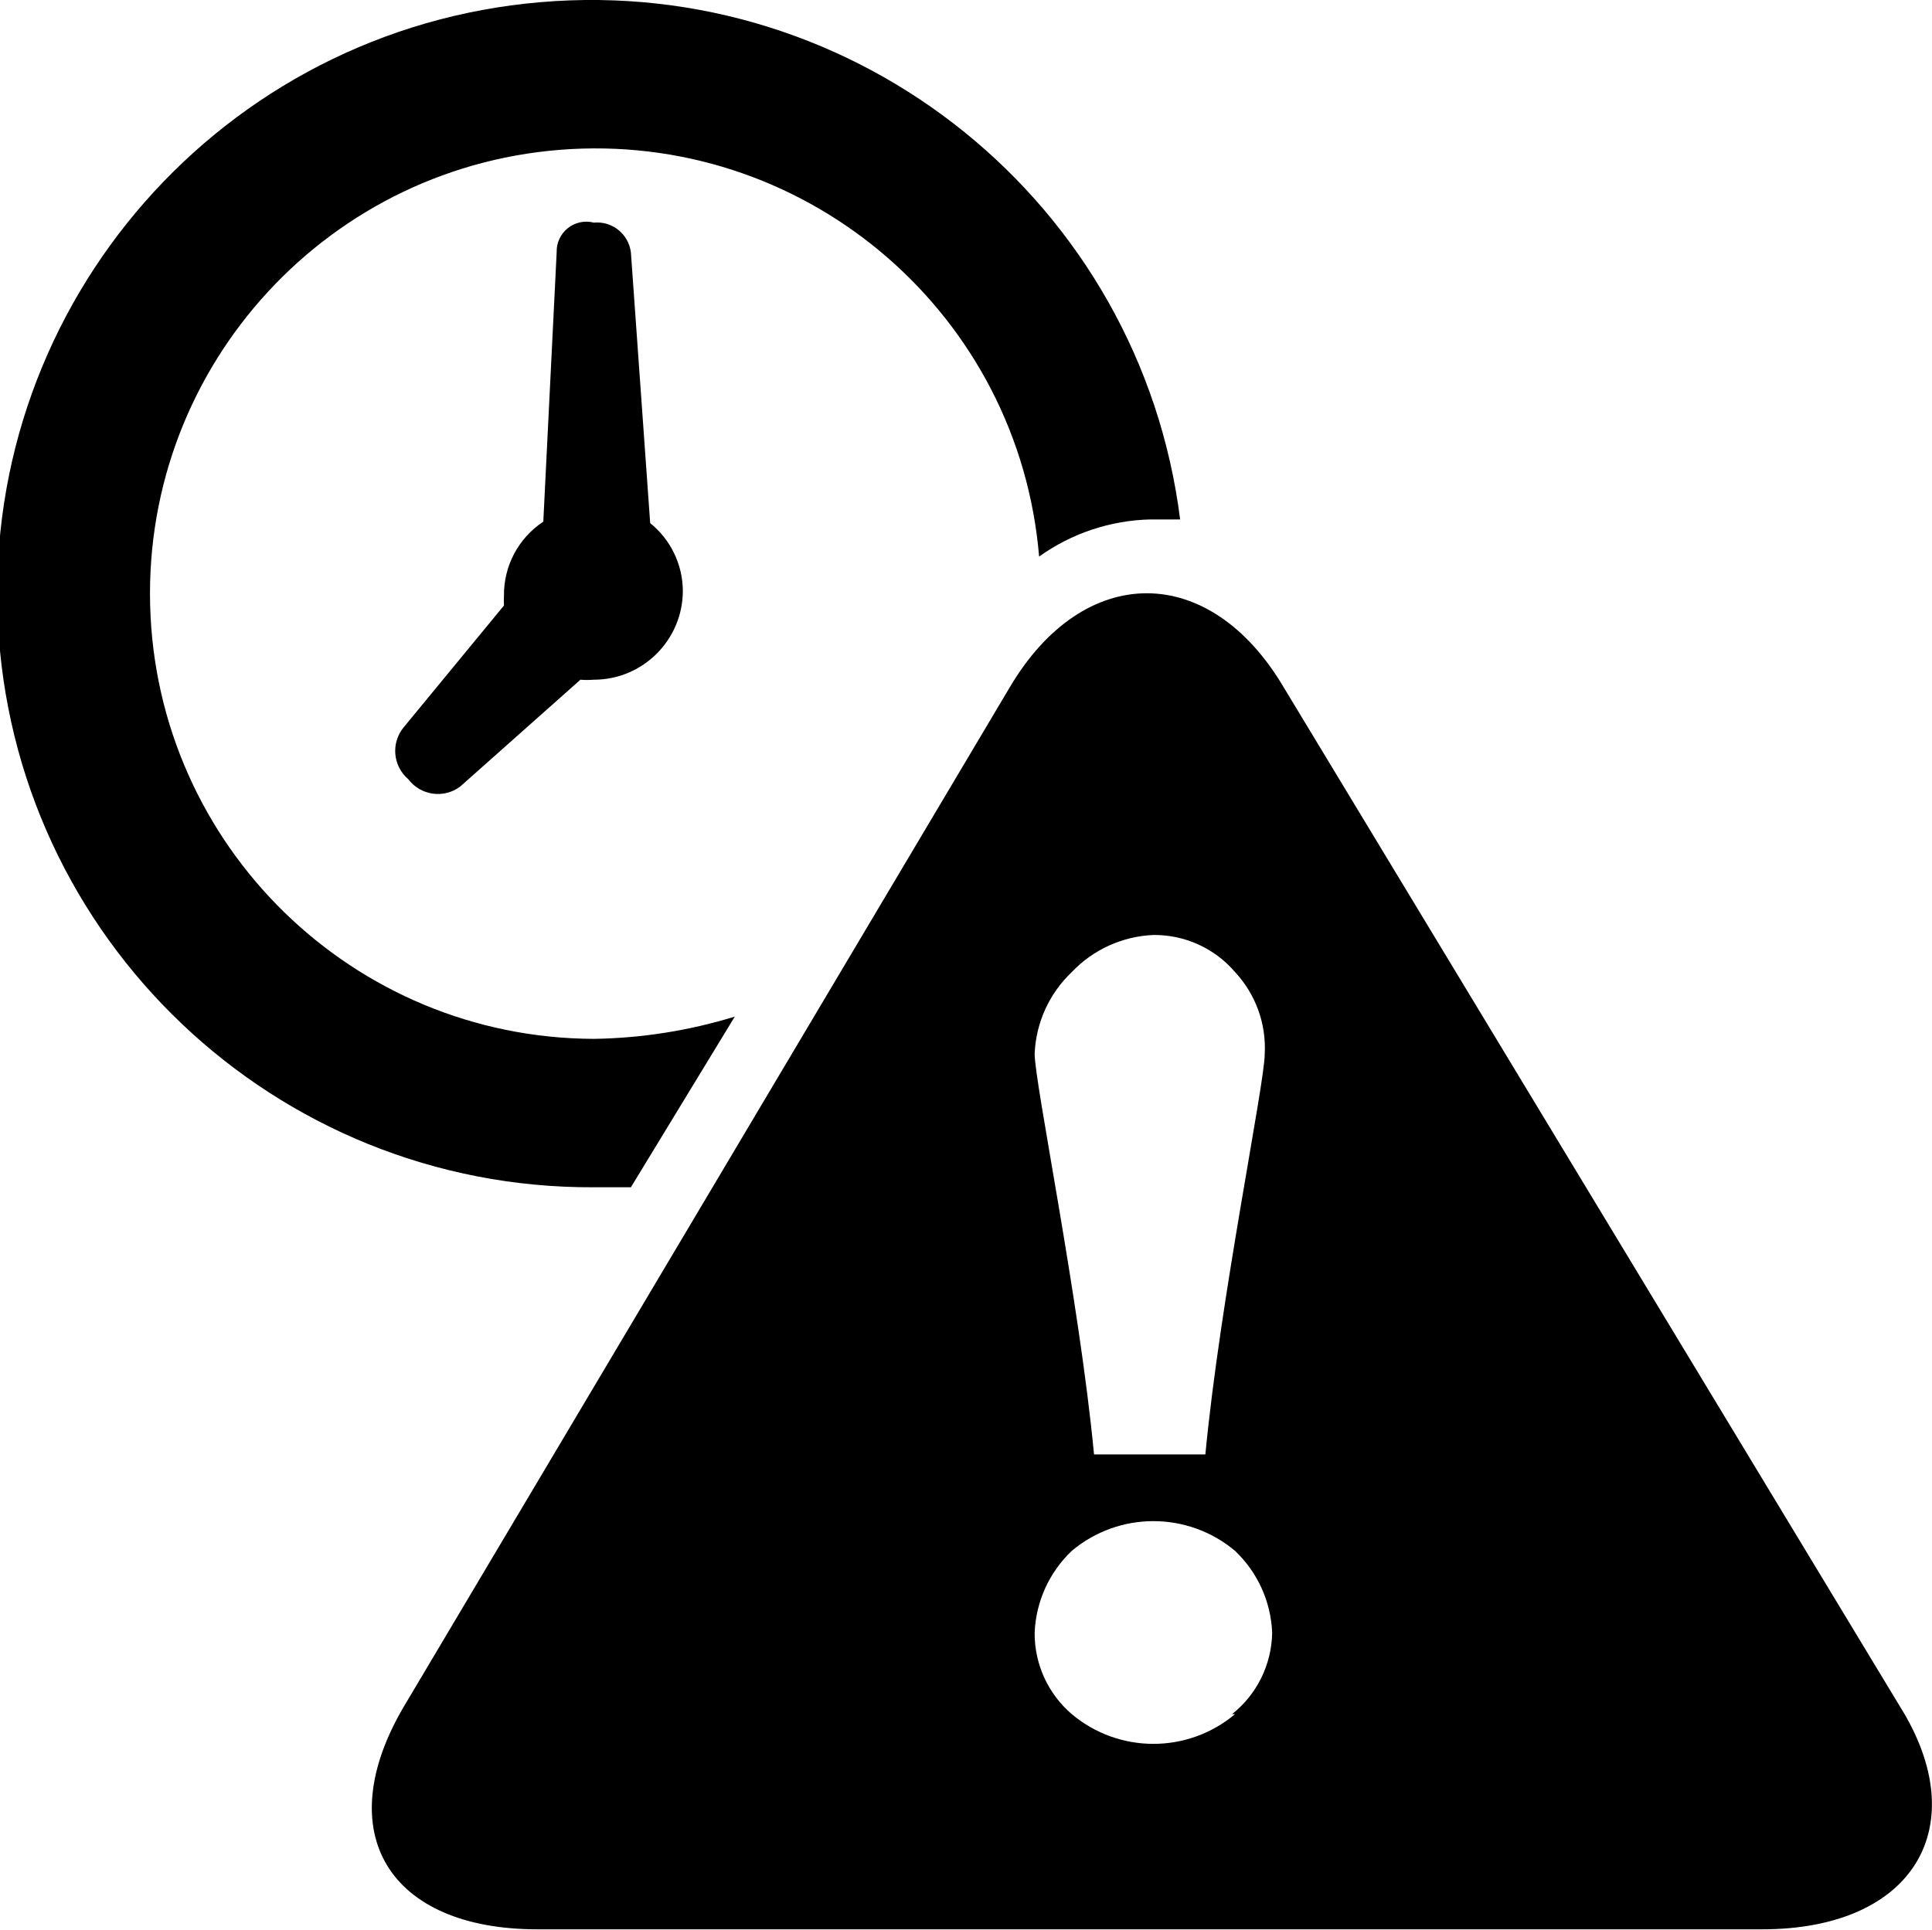
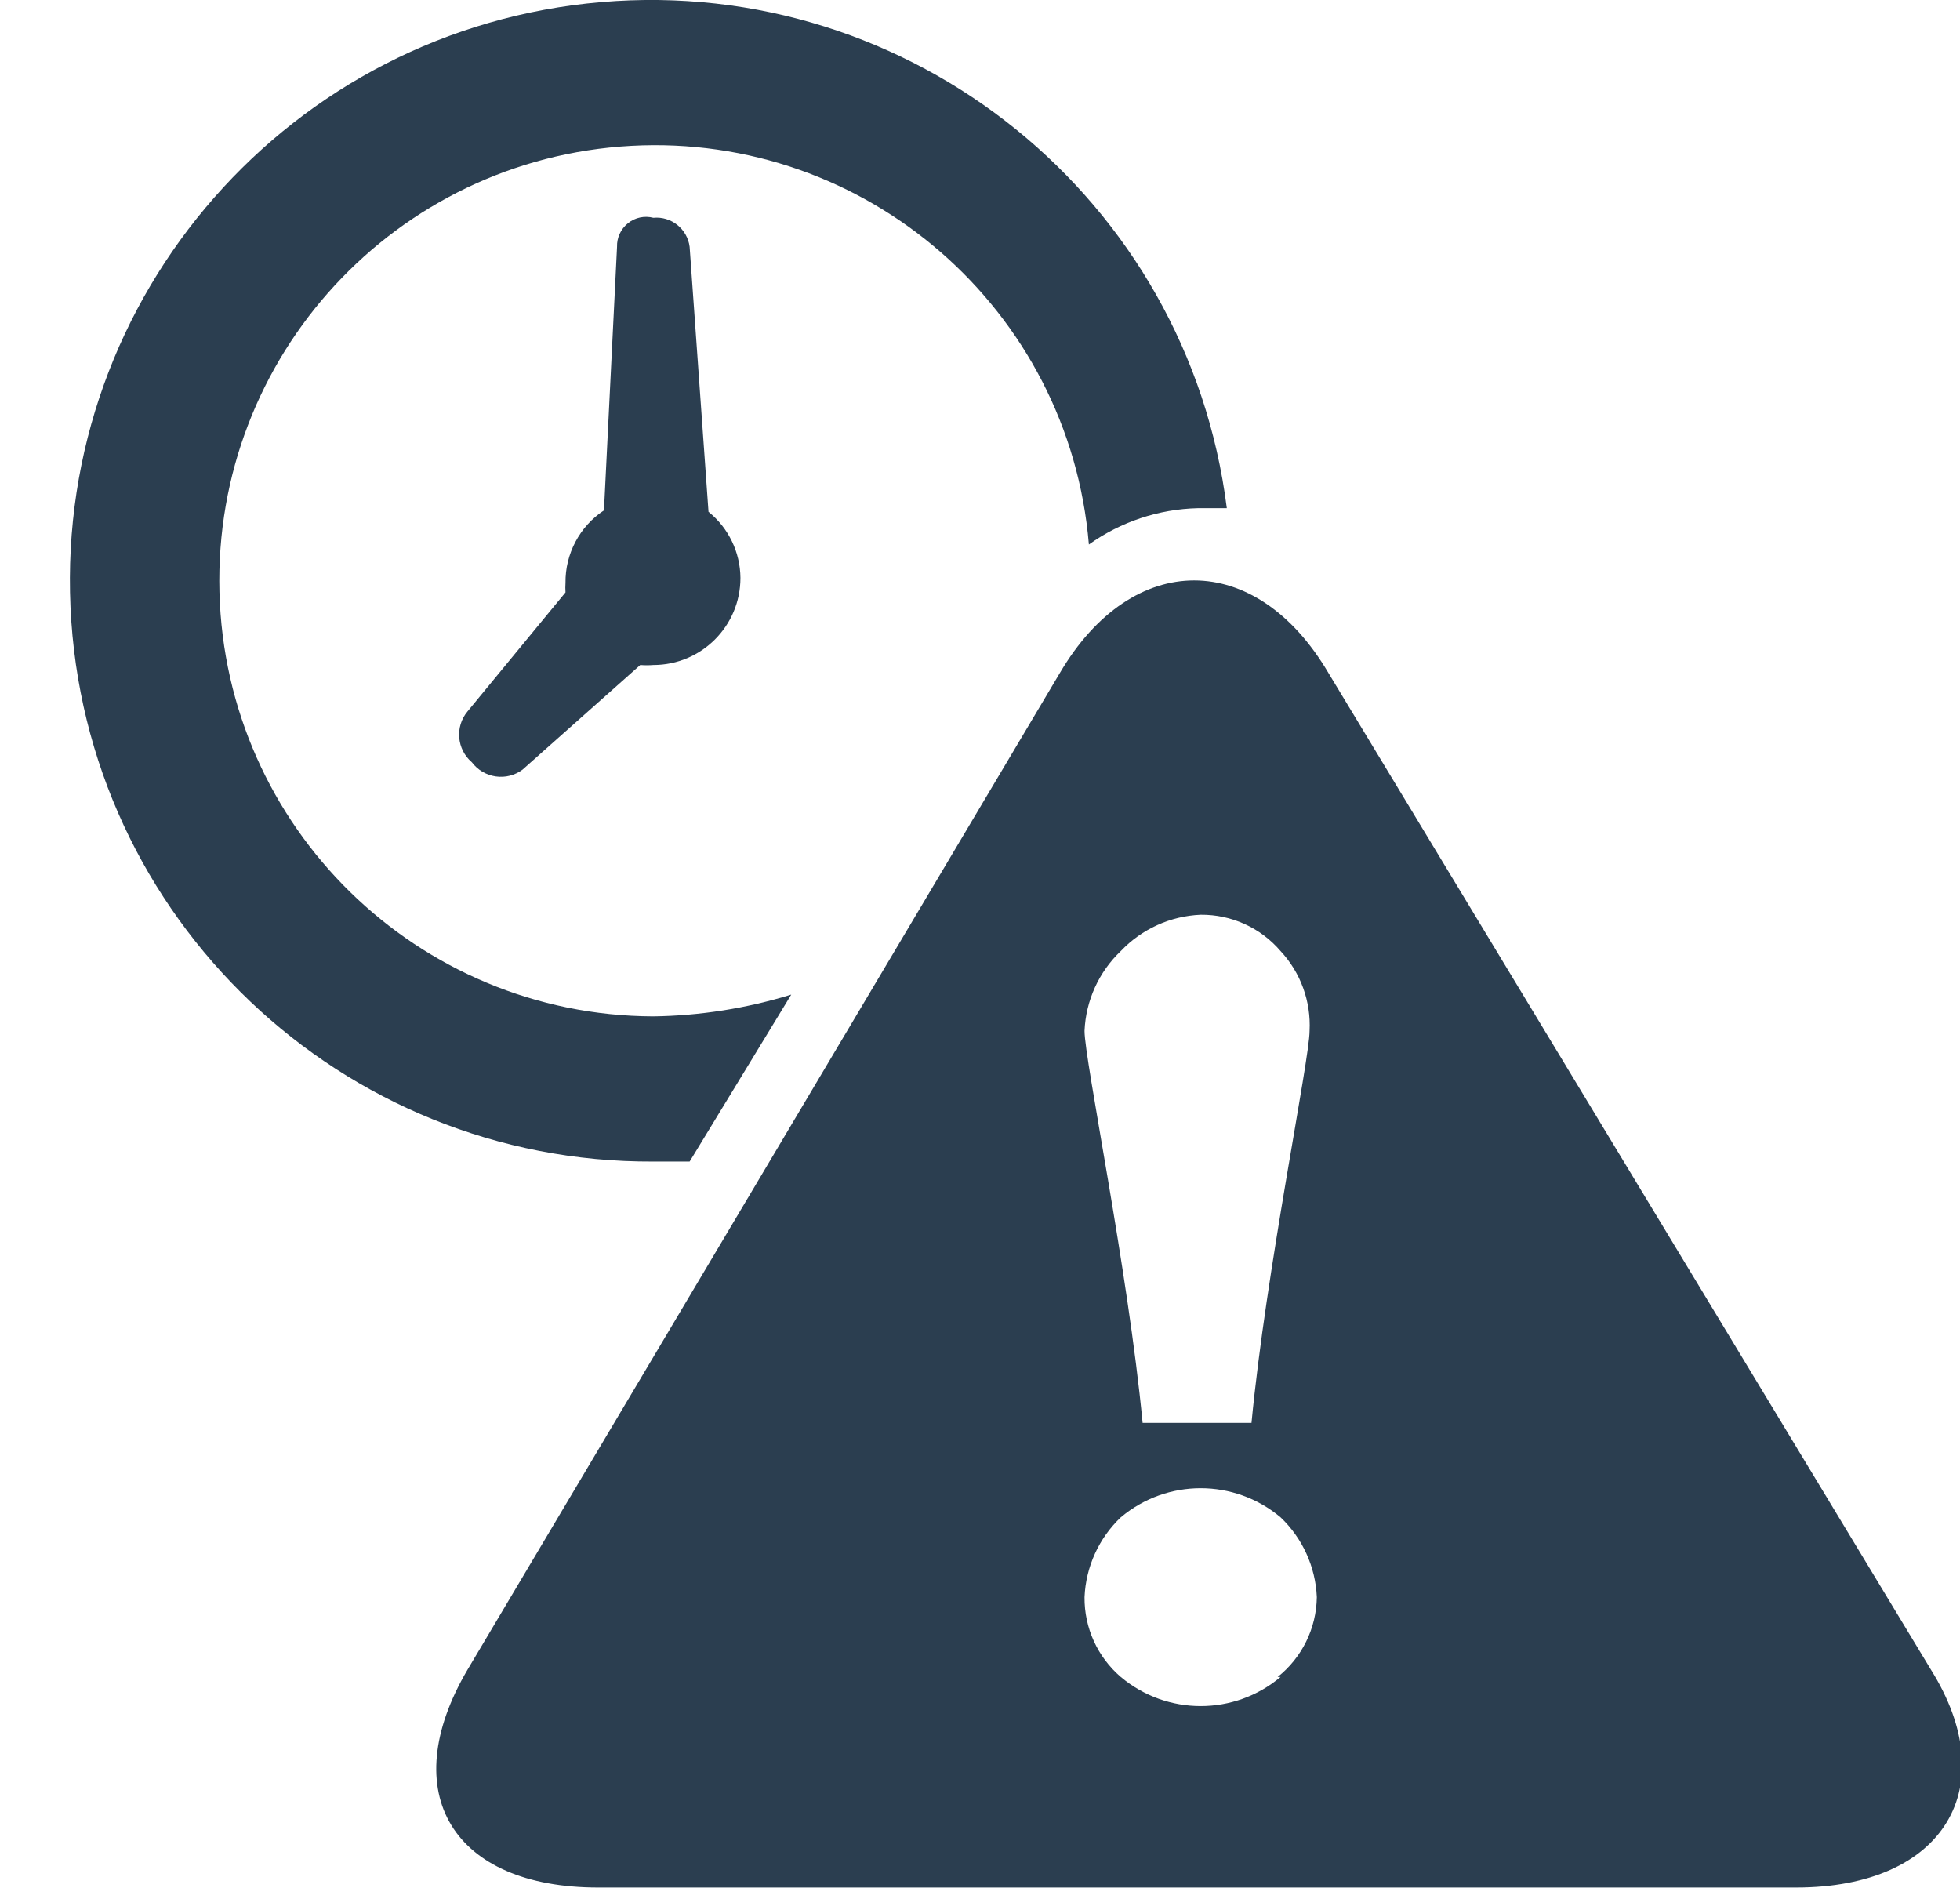
- <svg xmlns="http://www.w3.org/2000/svg" id="Capa_1" data-name="Capa 1" viewBox="0 0 26.03 26">
-   <path d="M9.06,13.23a0.5,0.5,0,0,0,.7.1l1.62-1.44a1.12,1.12,0,0,0,.18,0,1.2,1.2,0,0,0,1.2-1.2,1.18,1.18,0,0,0-.44-0.91L12.06,6.13a0.46,0.46,0,0,0-.5-0.4,0.4,0.4,0,0,0-.5.4L10.88,9.76a1.18,1.18,0,0,0-.53,1,1.1,1.1,0,0,0,0,.13L9,12.53A0.5,0.5,0,0,0,9.06,13.23Z" transform="translate(-3.56 -2.73)" />
-   <path d="M29.16,25.73L20.86,12c-1-1.7-2.7-1.7-3.7,0L9,25.73c-1,1.7-.2,3,1.8,3h16.5C29.36,28.73,30.16,27.33,29.16,25.73ZM18,15.83a1.61,1.61,0,0,1,1.1-.5,1.43,1.43,0,0,1,1.1.5,1.5,1.5,0,0,1,.4,1.1c0,0.4-.6,3.3-0.8,5.4h-1.5c-0.2-2.1-.8-5-0.8-5.4A1.61,1.61,0,0,1,18,15.83Zm2.2,10a1.71,1.71,0,0,1-2.2,0,1.43,1.43,0,0,1-.5-1.1,1.61,1.61,0,0,1,.5-1.1,1.71,1.71,0,0,1,2.2,0,1.61,1.61,0,0,1,.5,1.1A1.43,1.43,0,0,1,20.16,25.83Z" transform="translate(-3.56 -2.73)" />
-   <path d="M12.06,18.73l1.4-2.3a6.8,6.8,0,0,1-1.9.3,6,6,0,1,1,6-6.5,2.69,2.69,0,0,1,1.5-.5h0.4a8,8,0,1,0-7.9,9h0.5Z" transform="translate(-3.56 -2.73)" />
+ <svg xmlns="http://www.w3.org/2000/svg" width="27px" height="26px" viewBox="0 0 27 26" version="1.1">
+   <defs />
+   <g id="Page-1" stroke="none" stroke-width="1" fill="none" fill-rule="evenodd">
+     <g id="info-uno" fill="#2B3E50">
+       <path d="M6.5,10.5 C6.58,10.606 6.698,10.676 6.829,10.695 C6.961,10.714 7.094,10.68 7.2,10.6 L8.82,9.16 C8.88,9.165 8.94,9.165 9,9.16 C9.663,9.16 10.2,8.623 10.2,7.96 C10.197,7.606 10.036,7.272 9.76,7.05 L9.5,3.4 C9.469,3.154 9.247,2.976 9,3 C8.878,2.968 8.748,2.996 8.65,3.075 C8.552,3.154 8.496,3.274 8.5,3.4 L8.32,7.03 C7.985,7.251 7.785,7.628 7.79,8.03 C7.787,8.073 7.787,8.117 7.79,8.16 L6.44,9.8 C6.265,10.01 6.292,10.322 6.5,10.5 L6.5,10.5 Z" id="Shape" />
+       <path d="M26.6,23 L18.3,9.27 C17.3,7.57 15.6,7.57 14.6,9.27 L6.44,23 C5.44,24.7 6.24,26 8.24,26 L24.74,26 C26.8,26 27.6,24.6 26.6,23 L26.6,23 Z M15.44,13.1 C15.728,12.797 16.122,12.618 16.54,12.6 C16.963,12.596 17.365,12.779 17.64,13.1 C17.917,13.397 18.061,13.794 18.04,14.2 C18.04,14.6 17.44,17.5 17.24,19.6 L15.74,19.6 C15.54,17.5 14.94,14.6 14.94,14.2 C14.958,13.782 15.137,13.388 15.44,13.1 L15.44,13.1 Z M17.64,23.1 C17.004,23.634 16.076,23.634 15.44,23.1 C15.119,22.825 14.936,22.423 14.94,22 C14.958,21.582 15.137,21.188 15.44,20.9 C16.076,20.366 17.004,20.366 17.64,20.9 C17.943,21.188 18.122,21.582 18.14,22 C18.134,22.429 17.936,22.833 17.6,23.1 L17.64,23.1 Z" id="Shape" />
+       <path d="M9.5,16 L10.9,13.7 C10.284,13.89 9.644,13.991 9,14 C5.754,13.989 3.106,11.398 3.023,8.153 C2.94,4.908 5.453,2.186 8.694,2.009 C11.935,1.832 14.729,4.265 15,7.5 C15.439,7.187 15.961,7.013 16.5,7 L16.9,7 C16.363,2.741 12.56,-0.336 8.283,0.029 C4.005,0.394 0.778,4.07 0.971,8.359 C1.163,12.648 4.707,16.02 9,16 L9.5,16 L9.5,16 Z" id="Shape" />
+     </g>
+   </g>
</svg>
